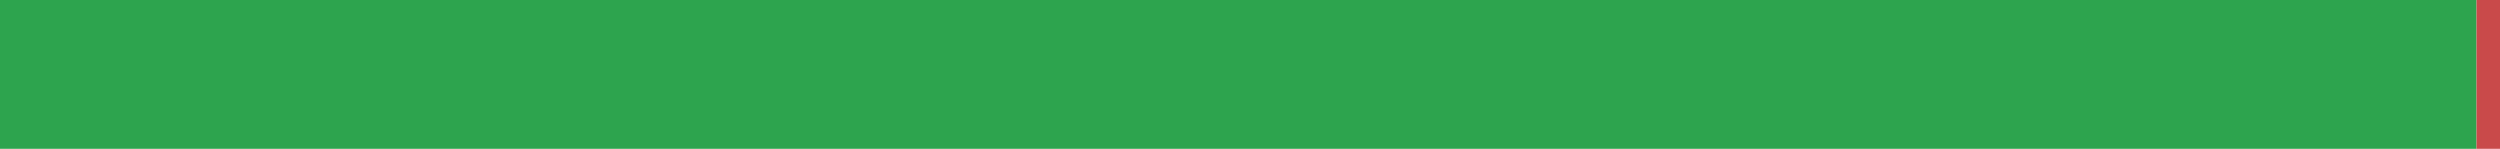
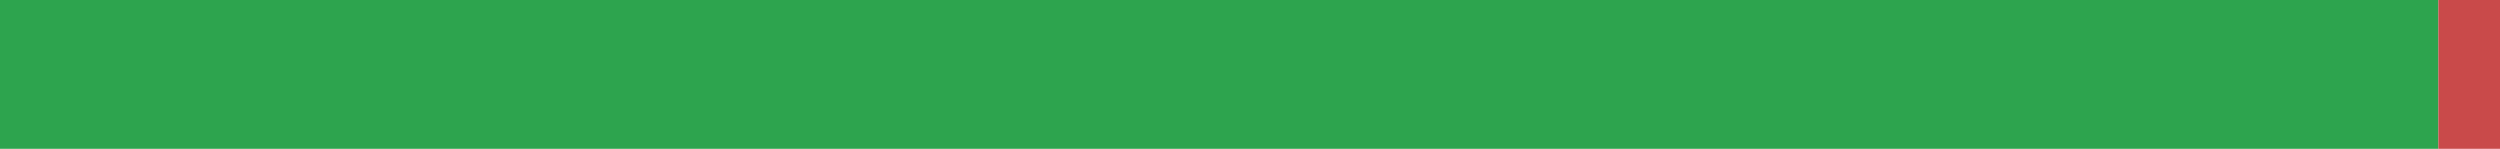
<svg xmlns="http://www.w3.org/2000/svg" width="168" height="10" viewBox="0 0 168 10" role="img" aria-label="ru translation status">
-   <rect x="0" y="0" width="166.423" height="10" fill="#2DA44E" />
-   <rect x="166.423" y="0" width="1.577" height="10" fill="#C94A4A" />
+   <rect x="0" y="0" width="163.858" height="10" fill="#2DA44E" />
+   <rect x="163.858" y="0" width="4.142" height="10" fill="#C94A4A" />
</svg>
